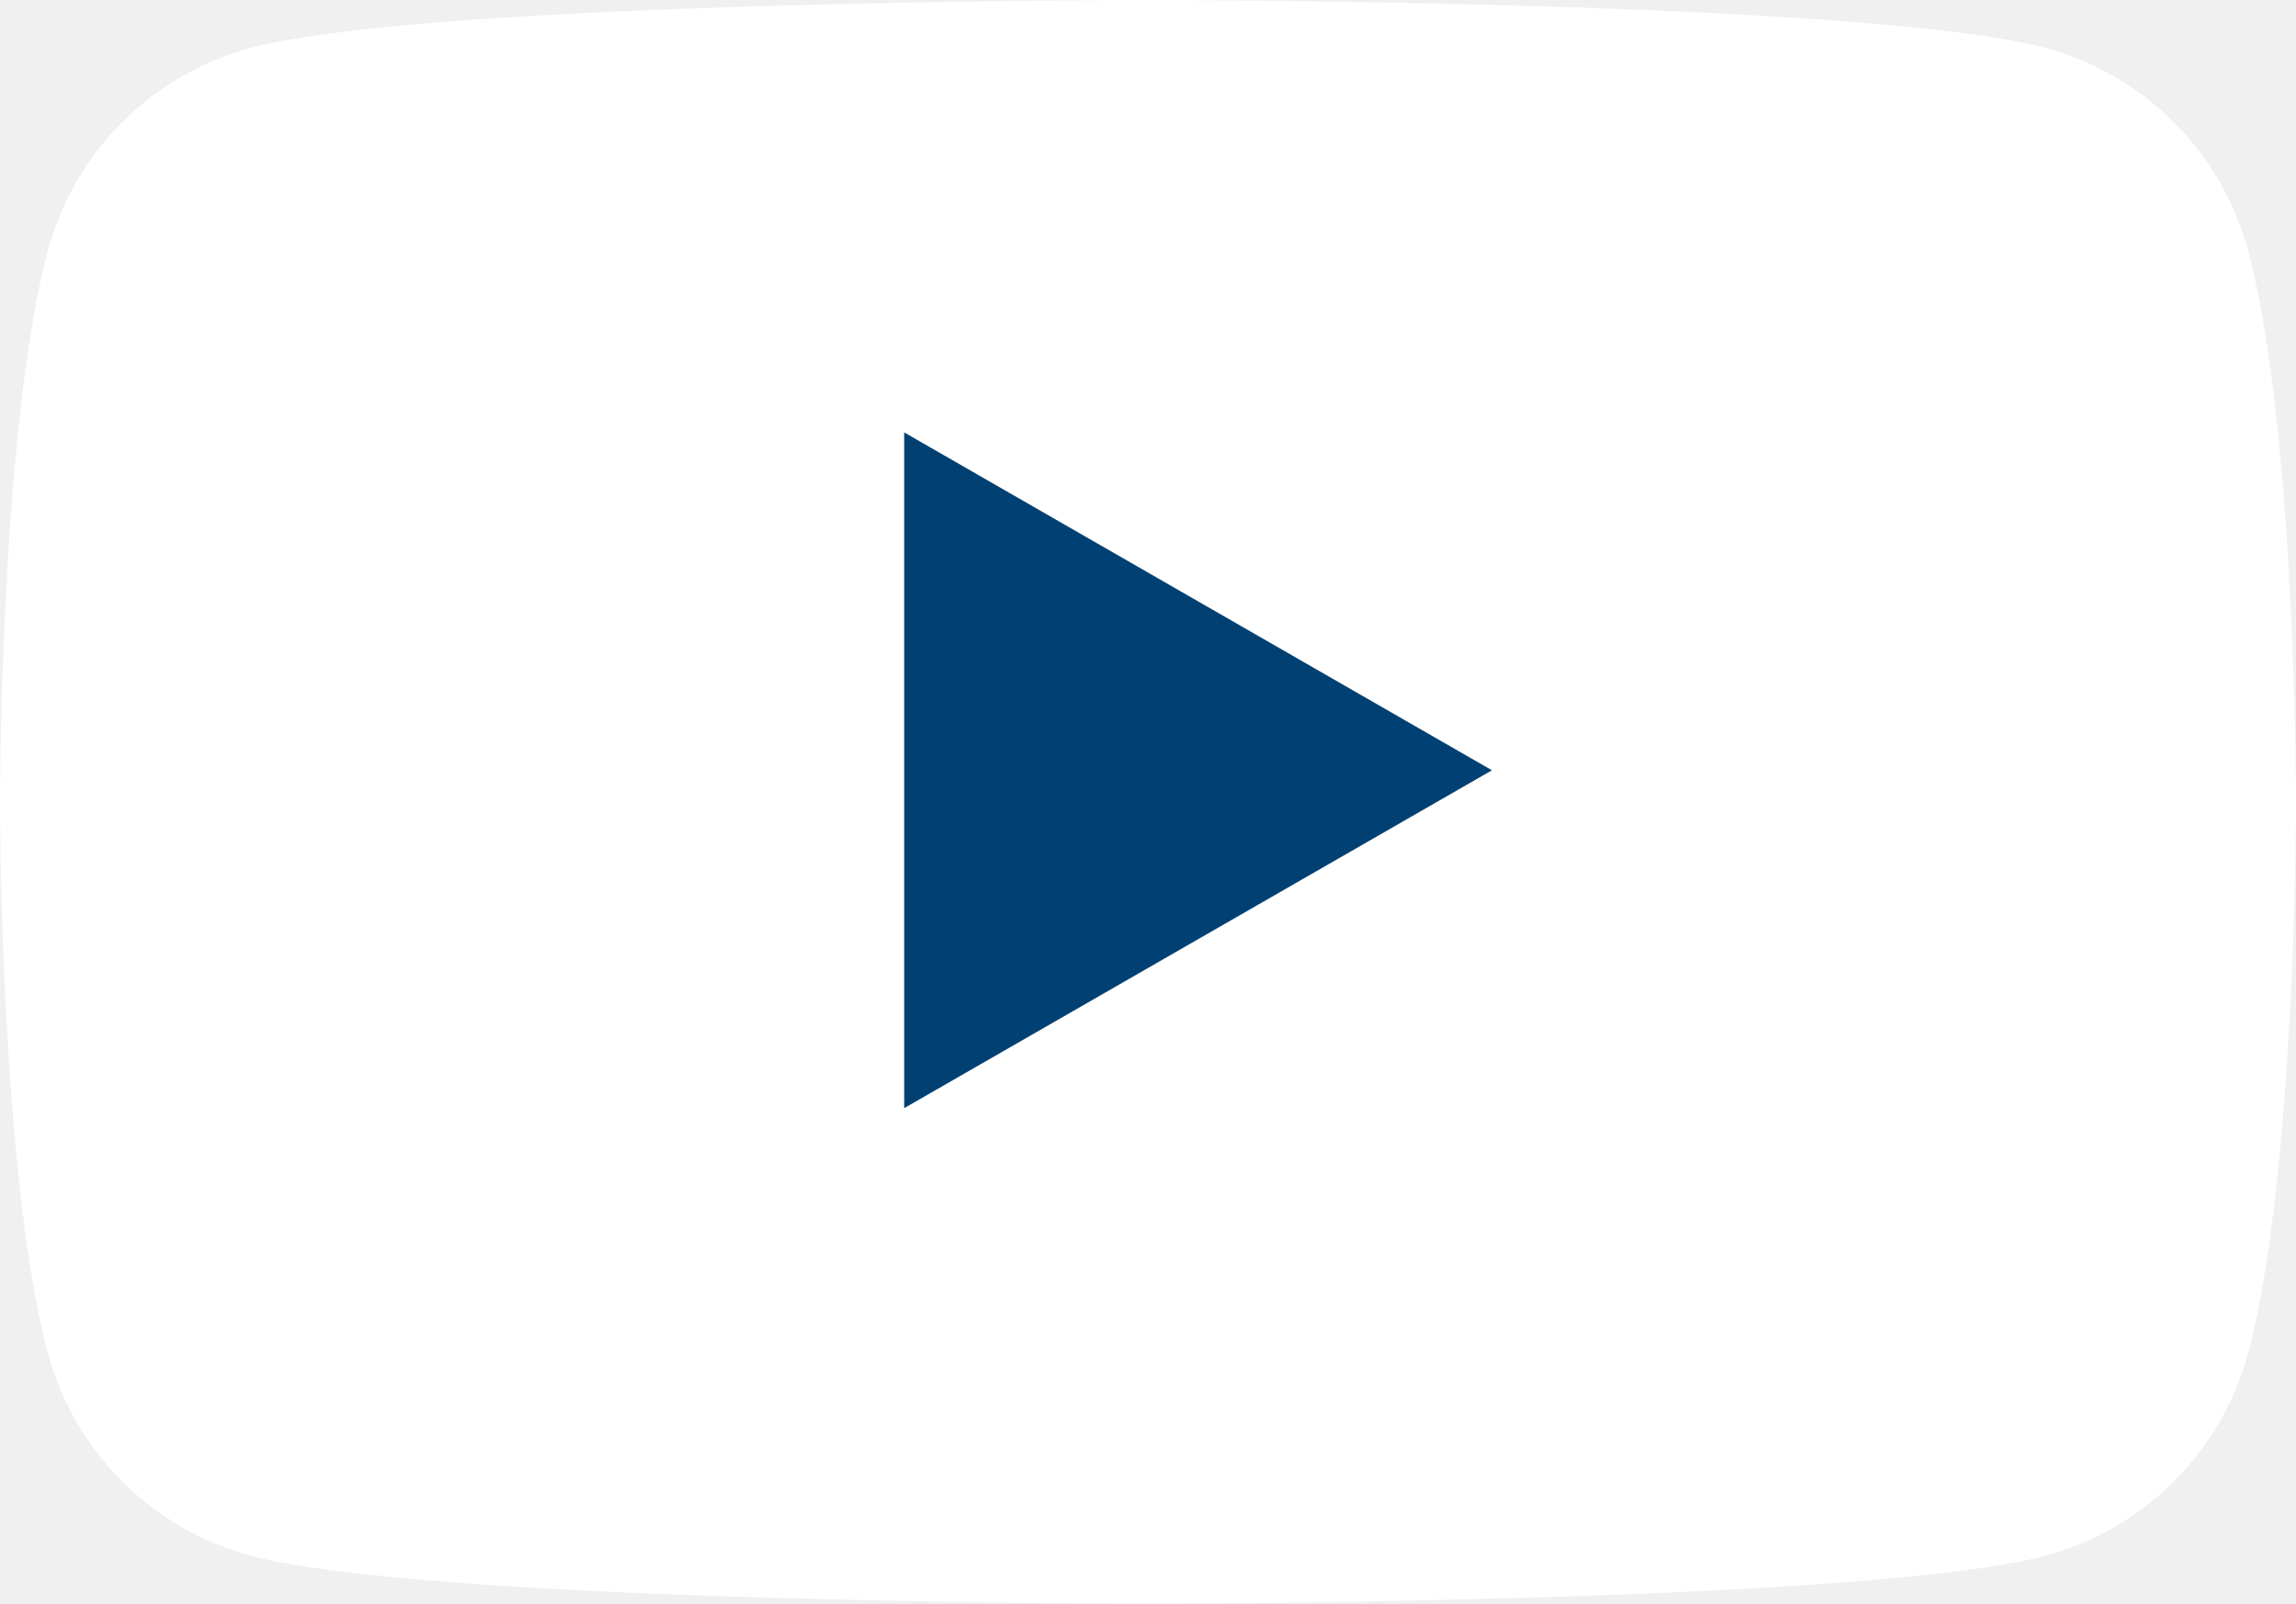
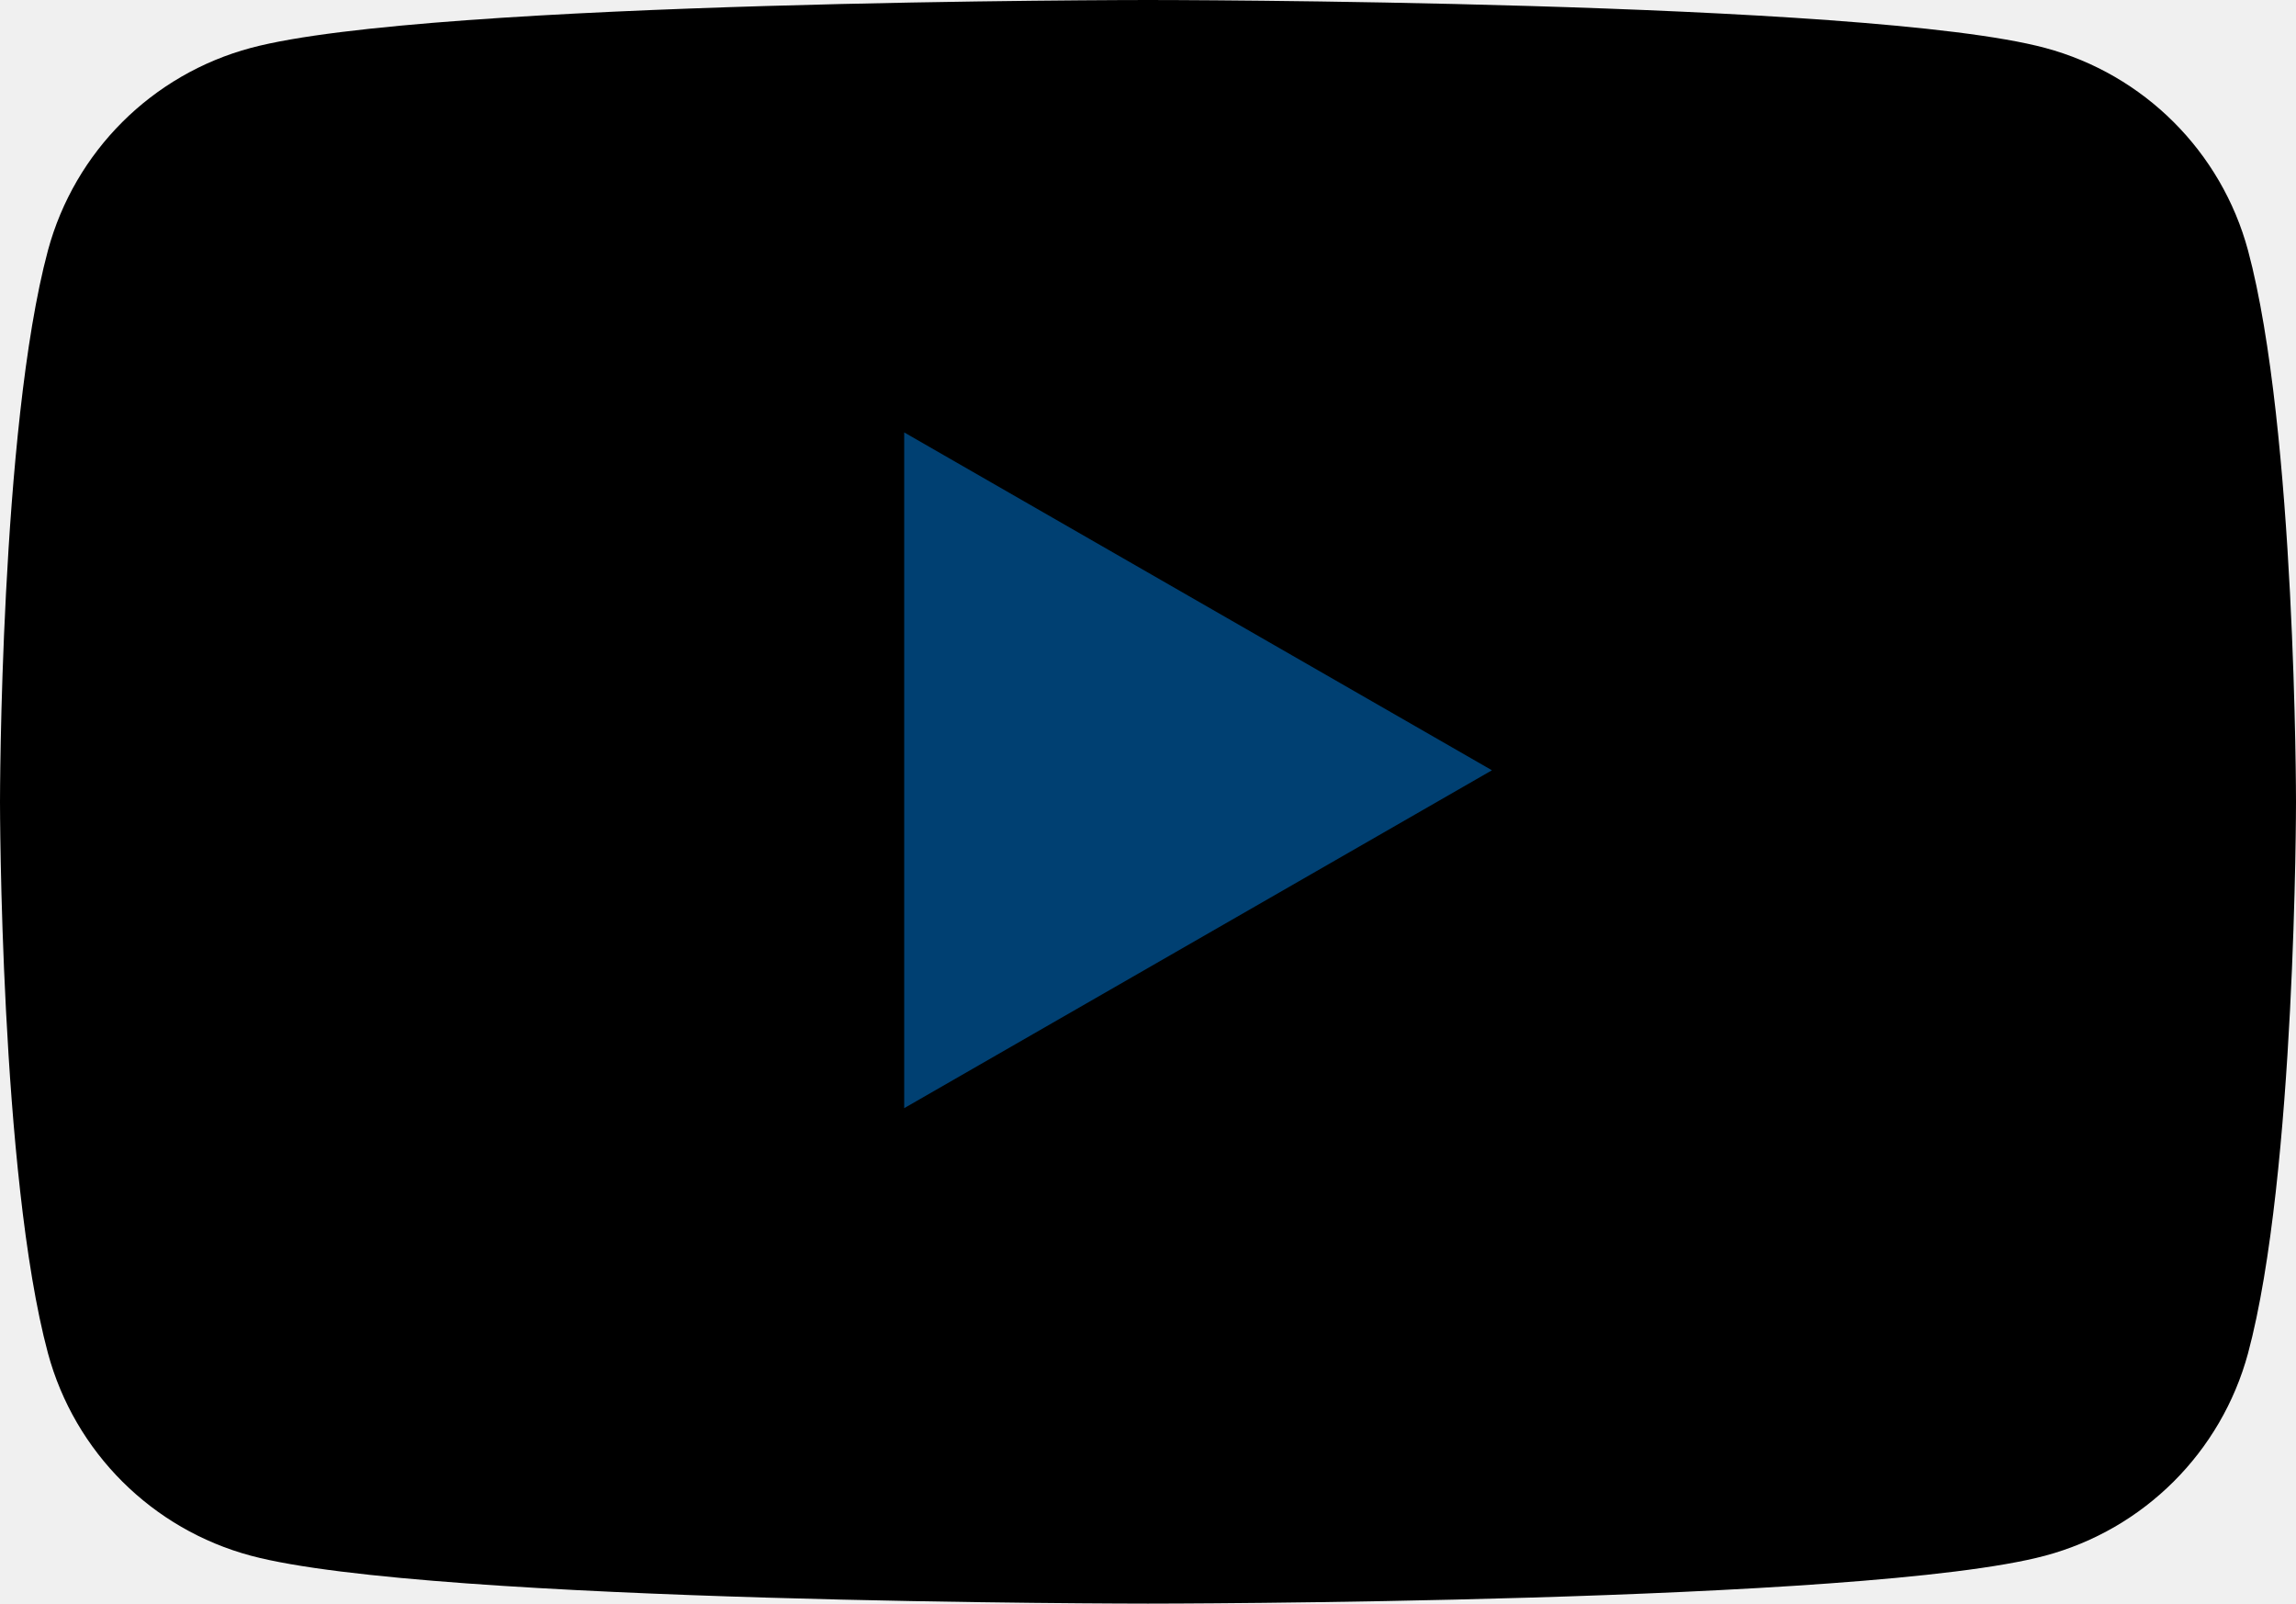
<svg xmlns="http://www.w3.org/2000/svg" width="46.522" height="32.485" viewBox="0 0 46.522 32.485" aria-hidden="true">
  <defs>
    <clipPath id="a">
      <path d="M0,0H46.522V32.485H0Z" fill="none" />
    </clipPath>
  </defs>
  <g transform="translate(0 0)">
    <path d="M0,0H46.522V32.485H0Z" transform="translate(0 0)" fill="none" />
    <g transform="translate(0 0)" clip-path="url(#a)">
-       <path d="M45.55,5.073A5.819,5.819,0,0,0,41.437.97C37.809,0,23.261,0,23.261,0S8.713,0,5.085.97a5.819,5.819,0,0,0-4.113,4.1C0,8.692,0,16.243,0,16.243s0,7.551.972,11.17a5.82,5.82,0,0,0,4.113,4.1c3.628.97,18.176.97,18.176.97s14.548,0,18.176-.97a5.82,5.82,0,0,0,4.113-4.1c.972-3.619.972-11.17.972-11.17s0-7.551-.972-11.17" transform="translate(0 0)" fill="#ffffff" />
+       <path d="M45.55,5.073A5.819,5.819,0,0,0,41.437.97C37.809,0,23.261,0,23.261,0S8.713,0,5.085.97a5.819,5.819,0,0,0-4.113,4.1C0,8.692,0,16.243,0,16.243s0,7.551.972,11.17a5.82,5.82,0,0,0,4.113,4.1c3.628.97,18.176.97,18.176.97s14.548,0,18.176-.97a5.82,5.82,0,0,0,4.113-4.1c.972-3.619.972-11.17.972-11.17s0-7.551-.972-11.17" transform="translate(0 0)" fill="inherit" />
    </g>
  </g>
-   <path d="M0,13.688V0L11.909,6.844Z" transform="translate(18.321 8.759)" fill="#004072" />
+   <path class="youtube-triangle" d="M0,13.688V0L11.909,6.844Z" transform="translate(18.321 8.759)" fill="#004072" />
</svg>
